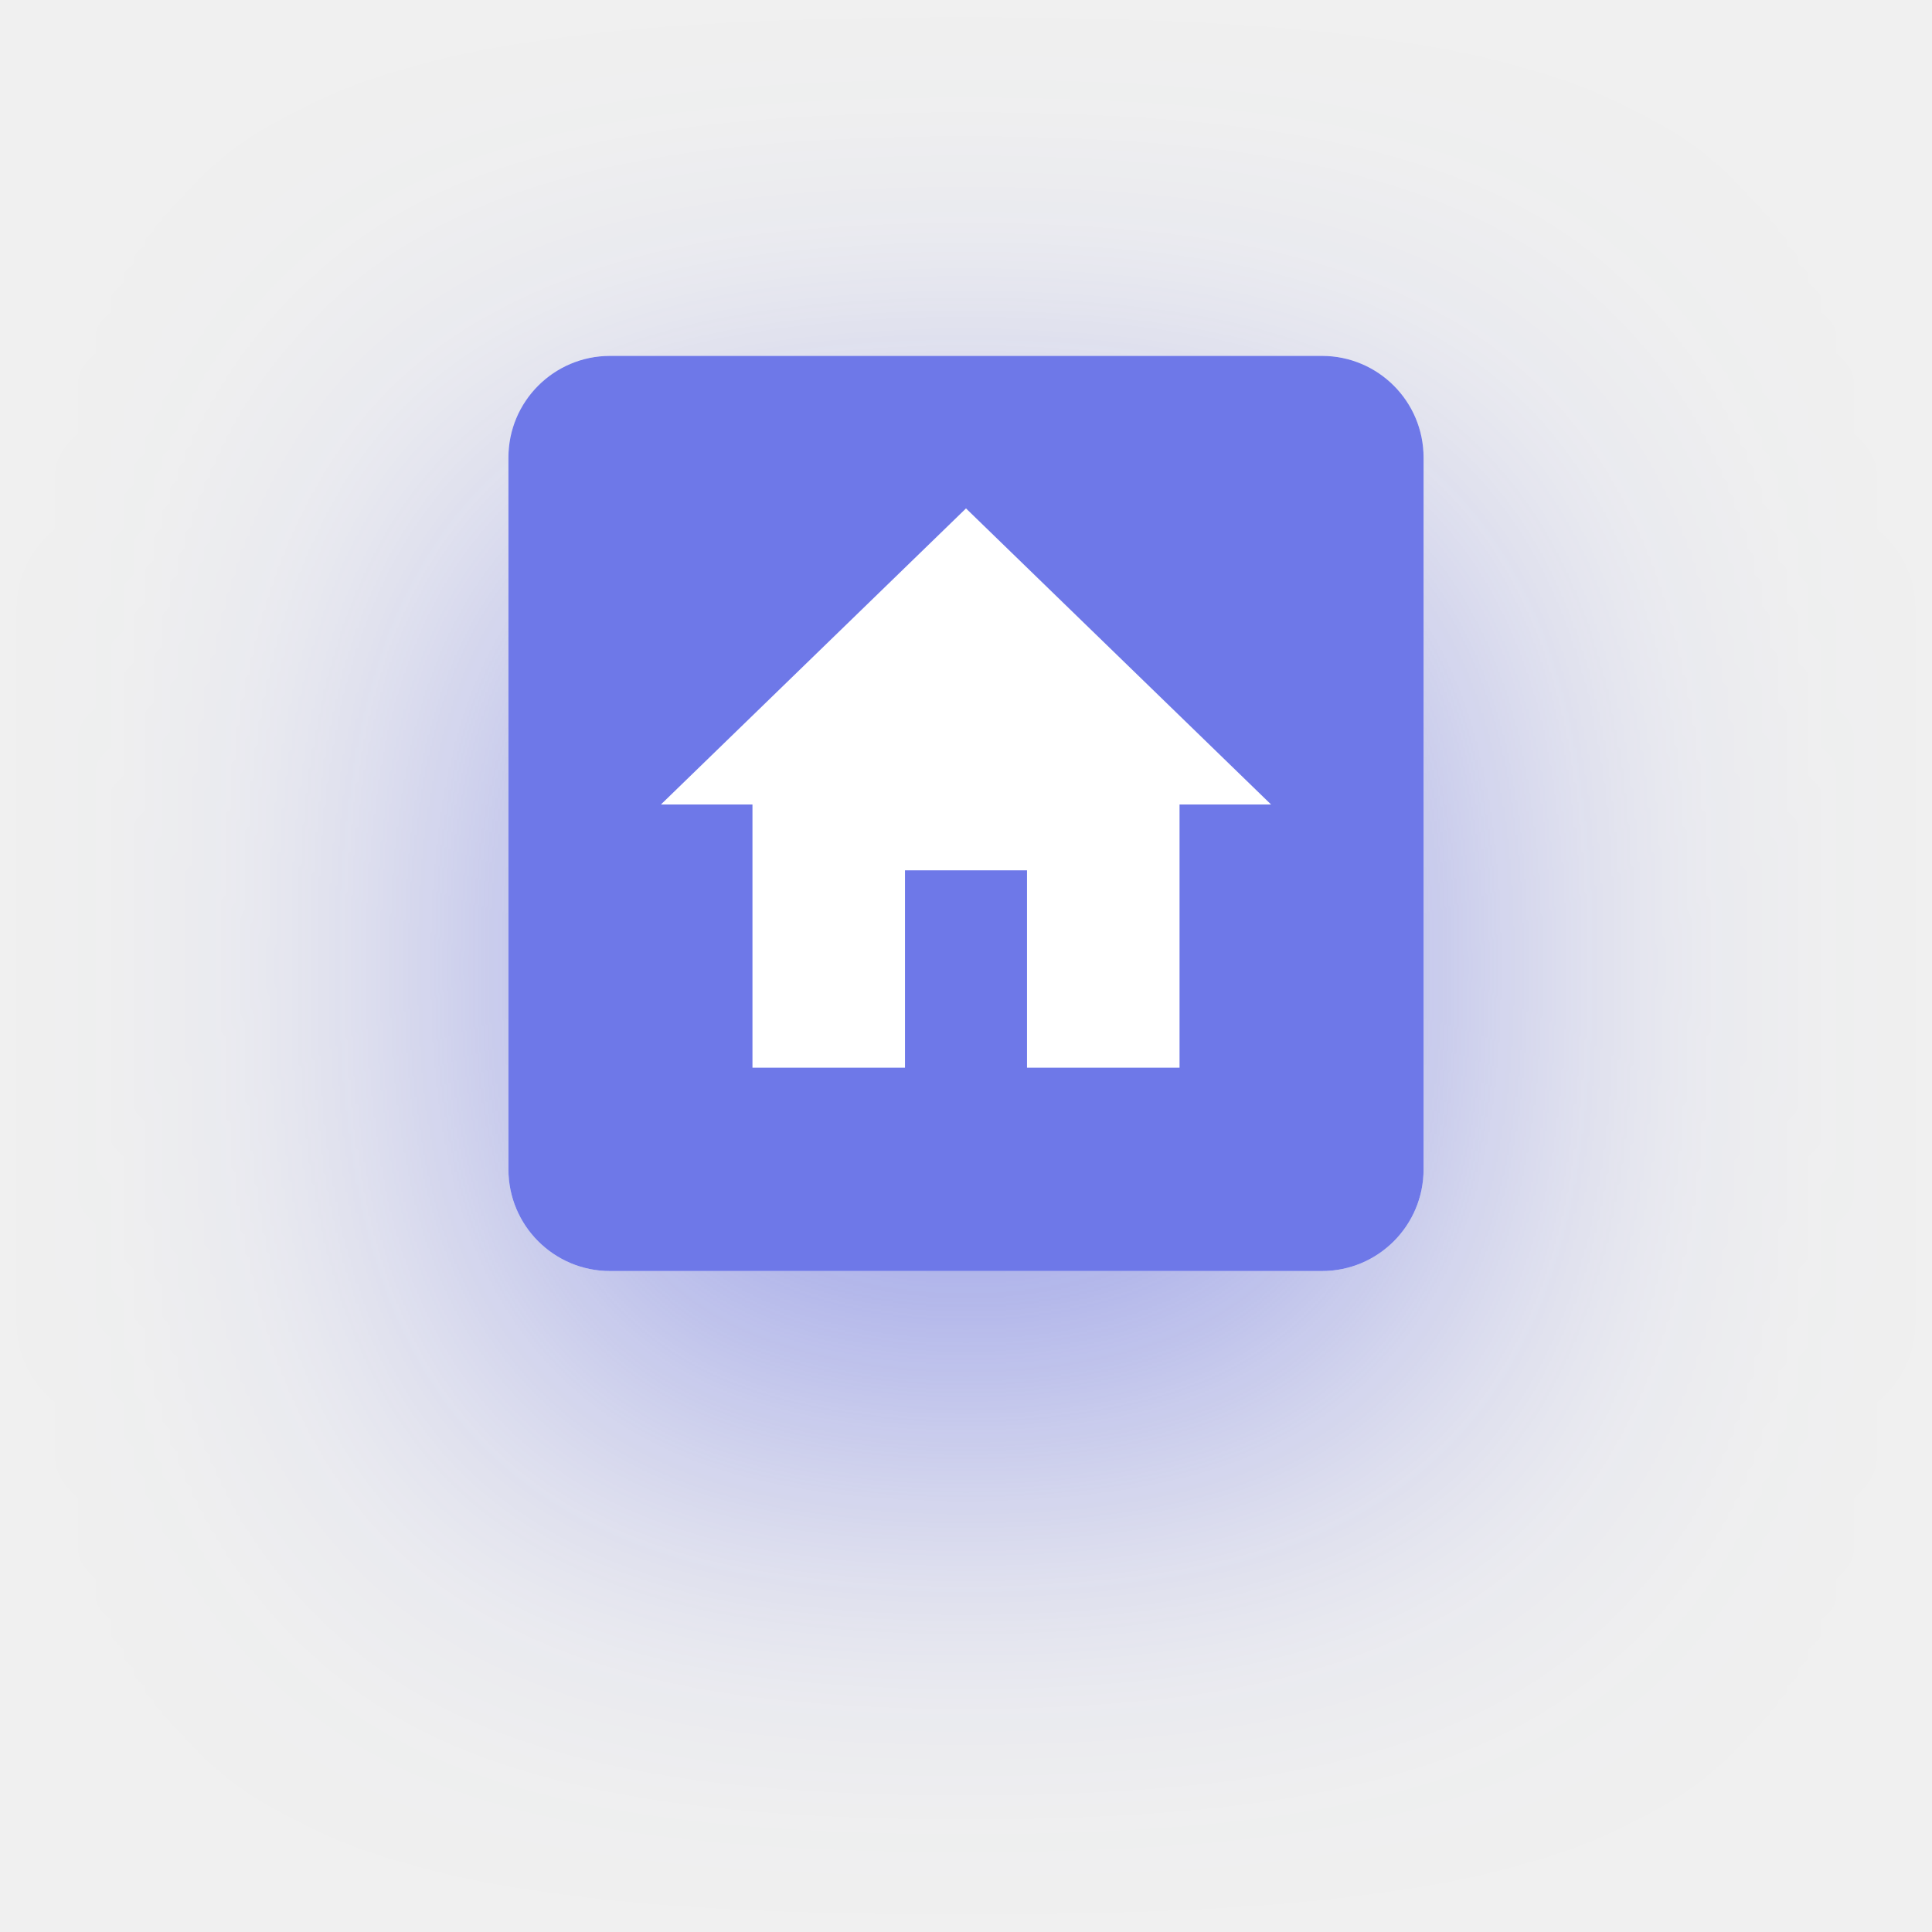
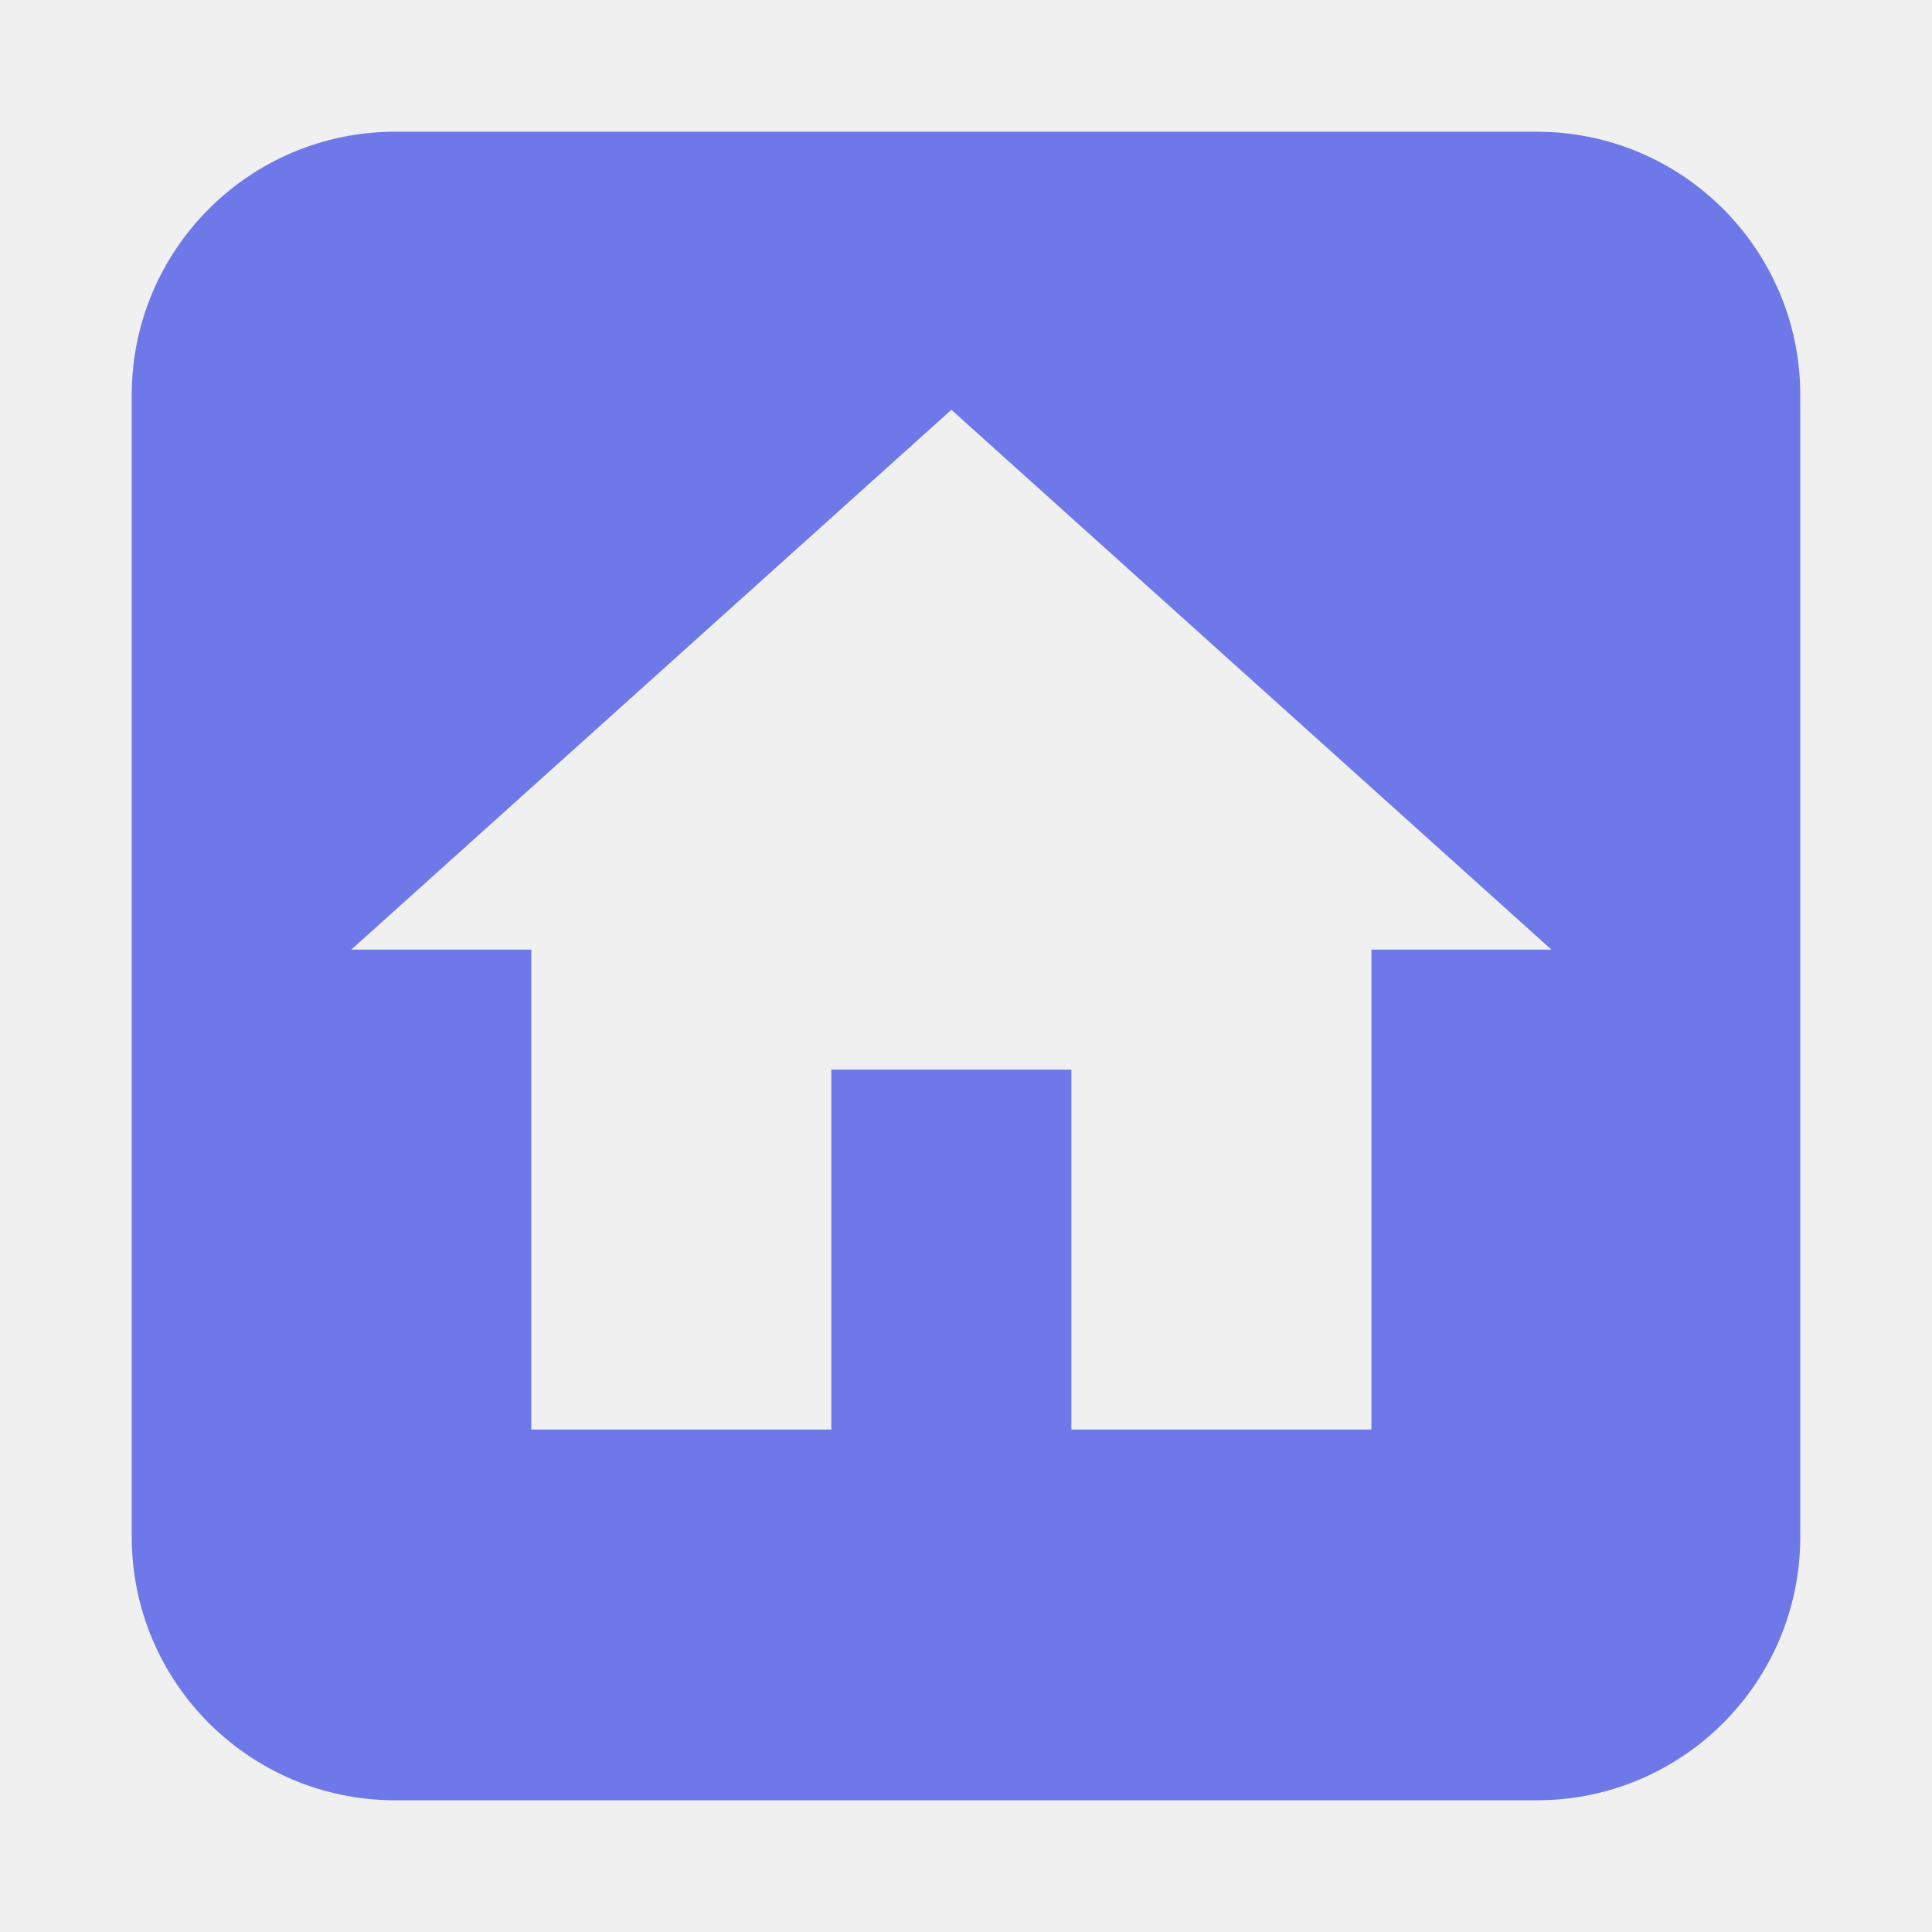
- <svg xmlns="http://www.w3.org/2000/svg" width="38" height="38" viewBox="0 0 38 38" fill="none">
-   <g filter="url(#filter0_d_5_2765)">
-     <rect x="10" y="7" width="18" height="18" rx="2" fill="white" />
-     <path fill-rule="evenodd" clip-rule="evenodd" d="M12 7C10.895 7 10 7.895 10 9V23C10 24.105 10.895 25 12 25H26C27.105 25 28 24.105 28 23V9C28 7.895 27.105 7 26 7H12ZM17.8 17.118V21H14.8V15.823H13L19 10L25 15.823H23.2V21H20.2V17.118H17.8Z" fill="#6E78E8" />
-   </g>
-   <defs>
-     <filter id="filter0_d_5_2765" x="-3" y="-3" width="44" height="44" filterUnits="userSpaceOnUse" color-interpolation-filters="sRGB">
-       <feFlood flood-opacity="0" result="BackgroundImageFix" />
-       <feColorMatrix in="SourceAlpha" type="matrix" values="0 0 0 0 0 0 0 0 0 0 0 0 0 0 0 0 0 0 127 0" result="hardAlpha" />
-       <feOffset dy="3" />
-       <feGaussianBlur stdDeviation="5" />
-       <feColorMatrix type="matrix" values="0 0 0 0 0.29 0 0 0 0 0.337 0 0 0 0 0.886 0 0 0 0.5 0" />
-       <feBlend mode="normal" in2="BackgroundImageFix" result="effect1_dropShadow_5_2765" />
-       <feBlend mode="normal" in="SourceGraphic" in2="effect1_dropShadow_5_2765" result="shape" />
-     </filter>
-   </defs>
+ <svg xmlns="http://www.w3.org/2000/svg" width="44" height="44" viewBox="0 0 44 44" fill="none">
+   <path fill-rule="evenodd" clip-rule="evenodd" d="M9 3C5.686 3 3 5.686 3 9V35C3 38.314 5.686 41 9 41H35C38.314 41 41 38.314 41 35V9C41 5.686 38.314 3 35 3H9ZM18.933 24.359V32.556H12.1V21.627H8L21.667 9.333L35.333 21.627H31.233V32.556H24.4V24.359H18.933Z" fill="#6E78E8" />
</svg>
